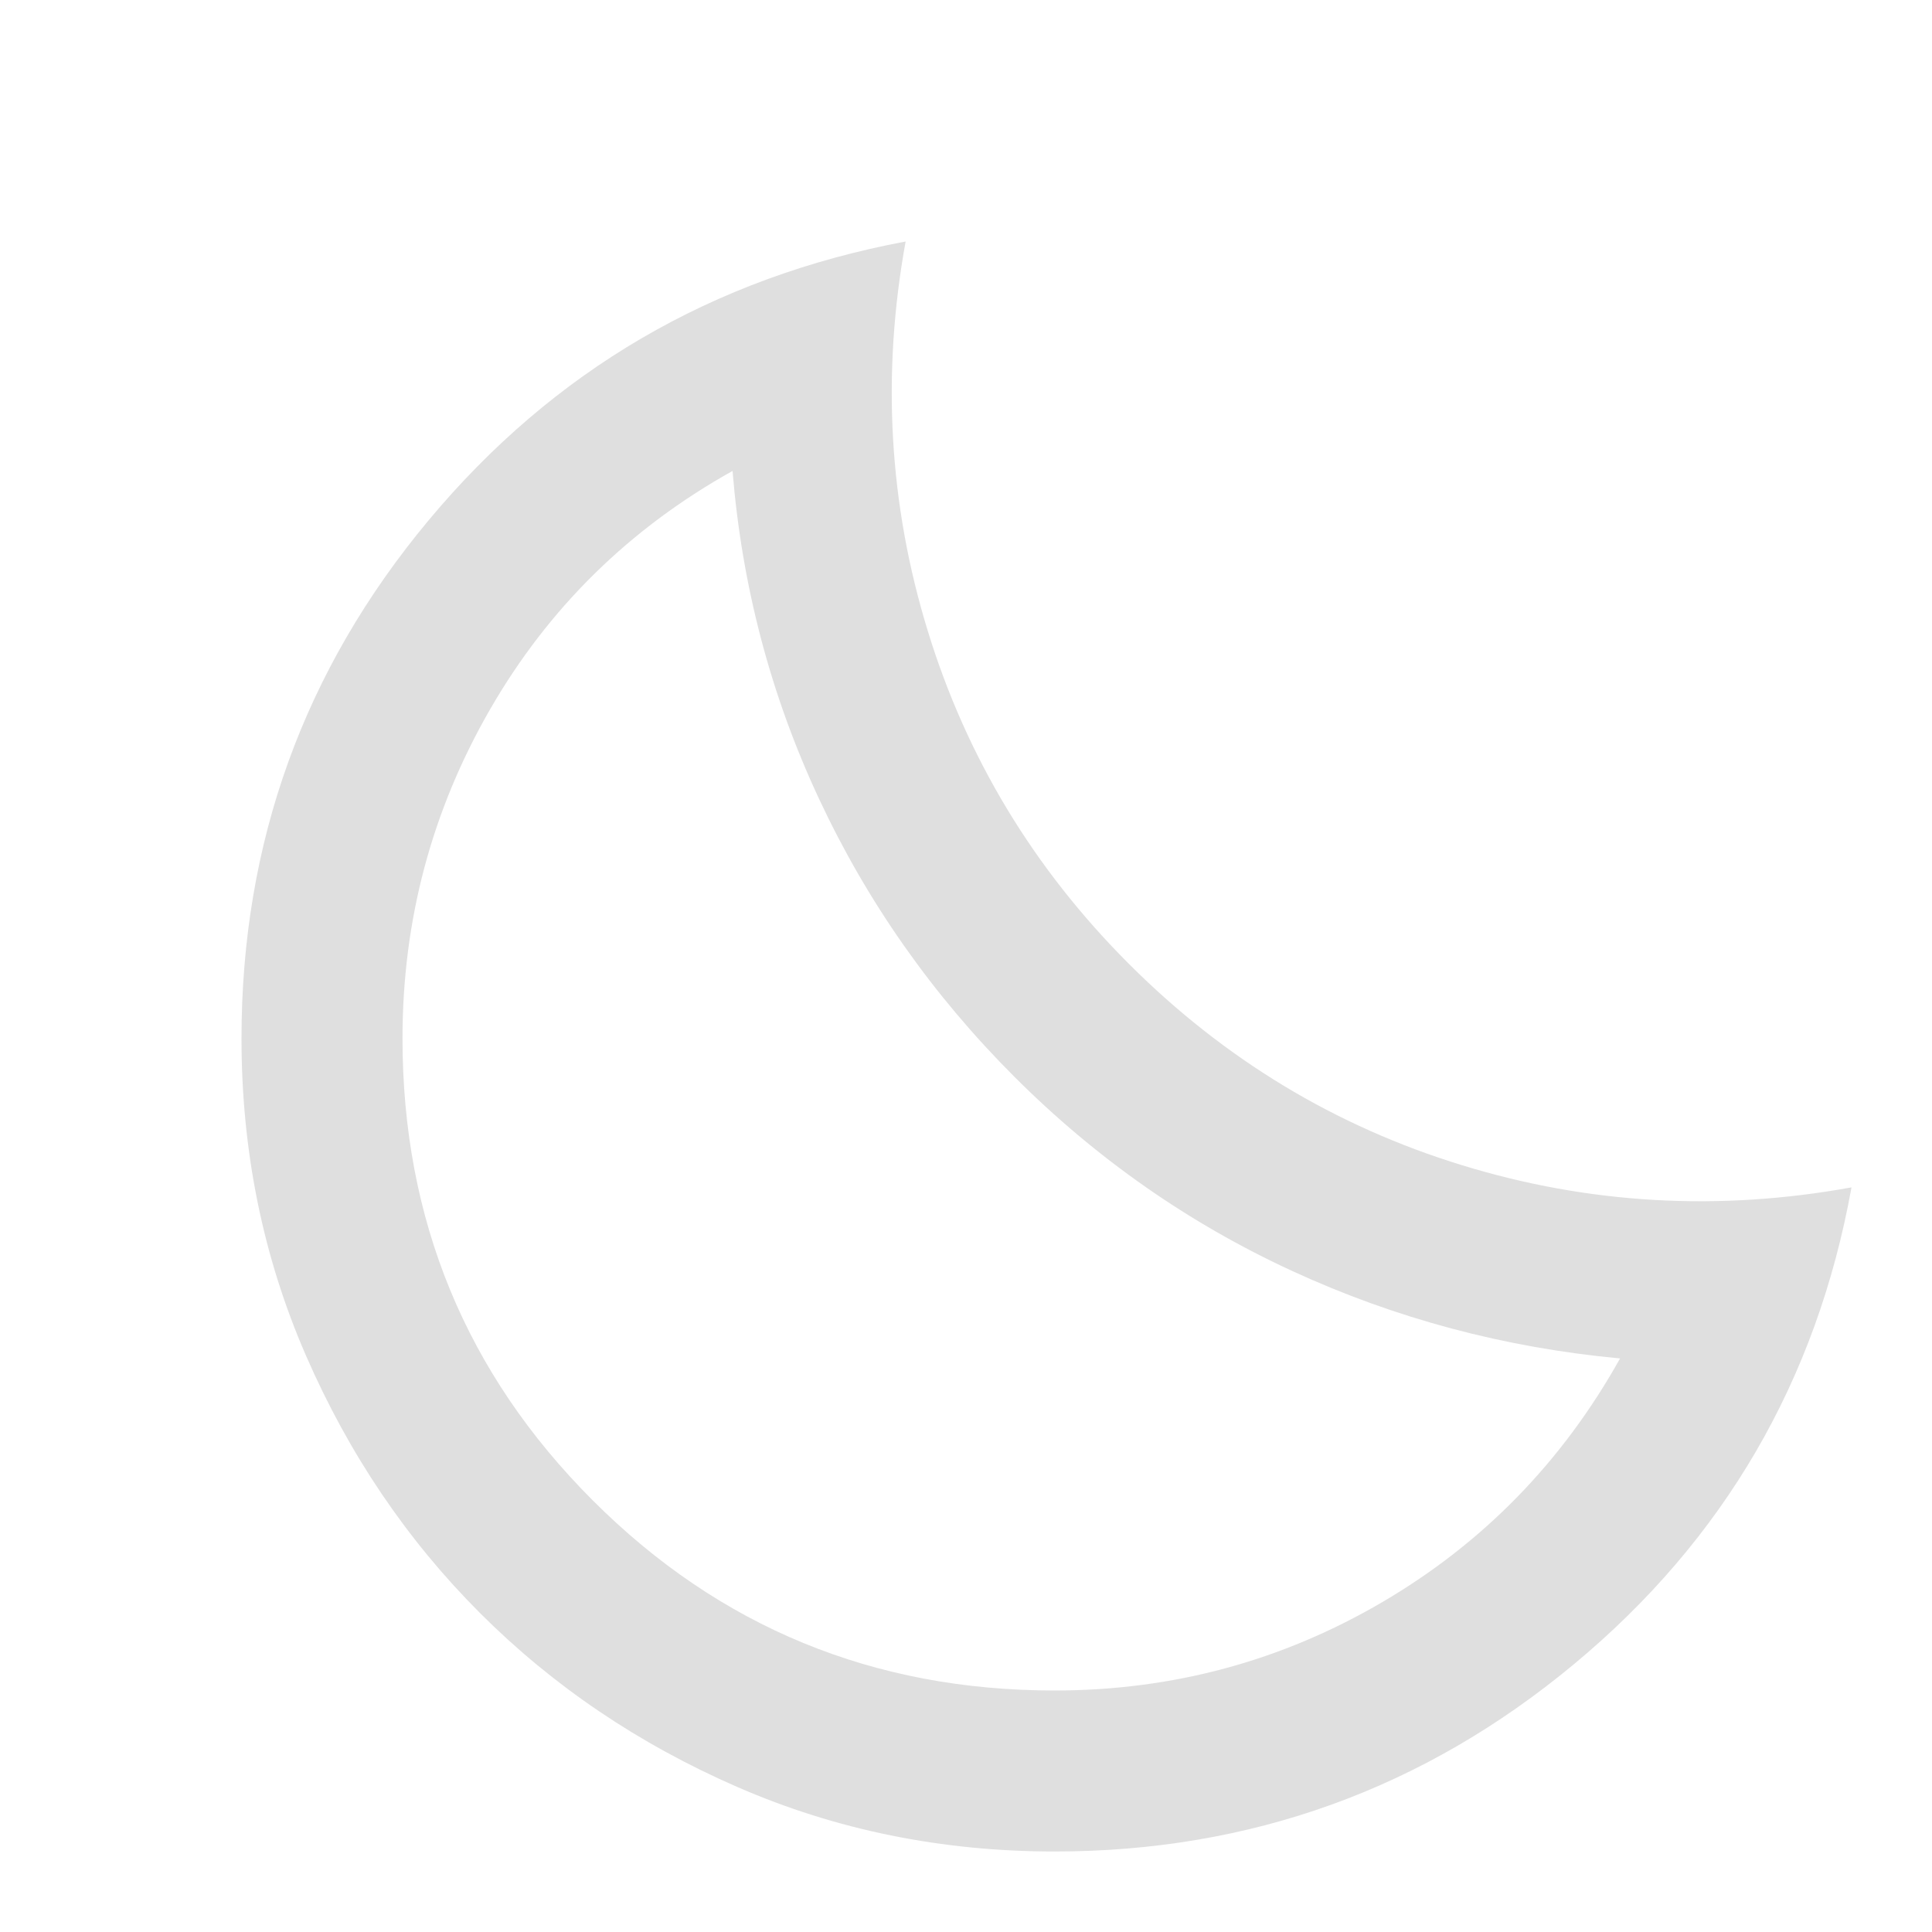
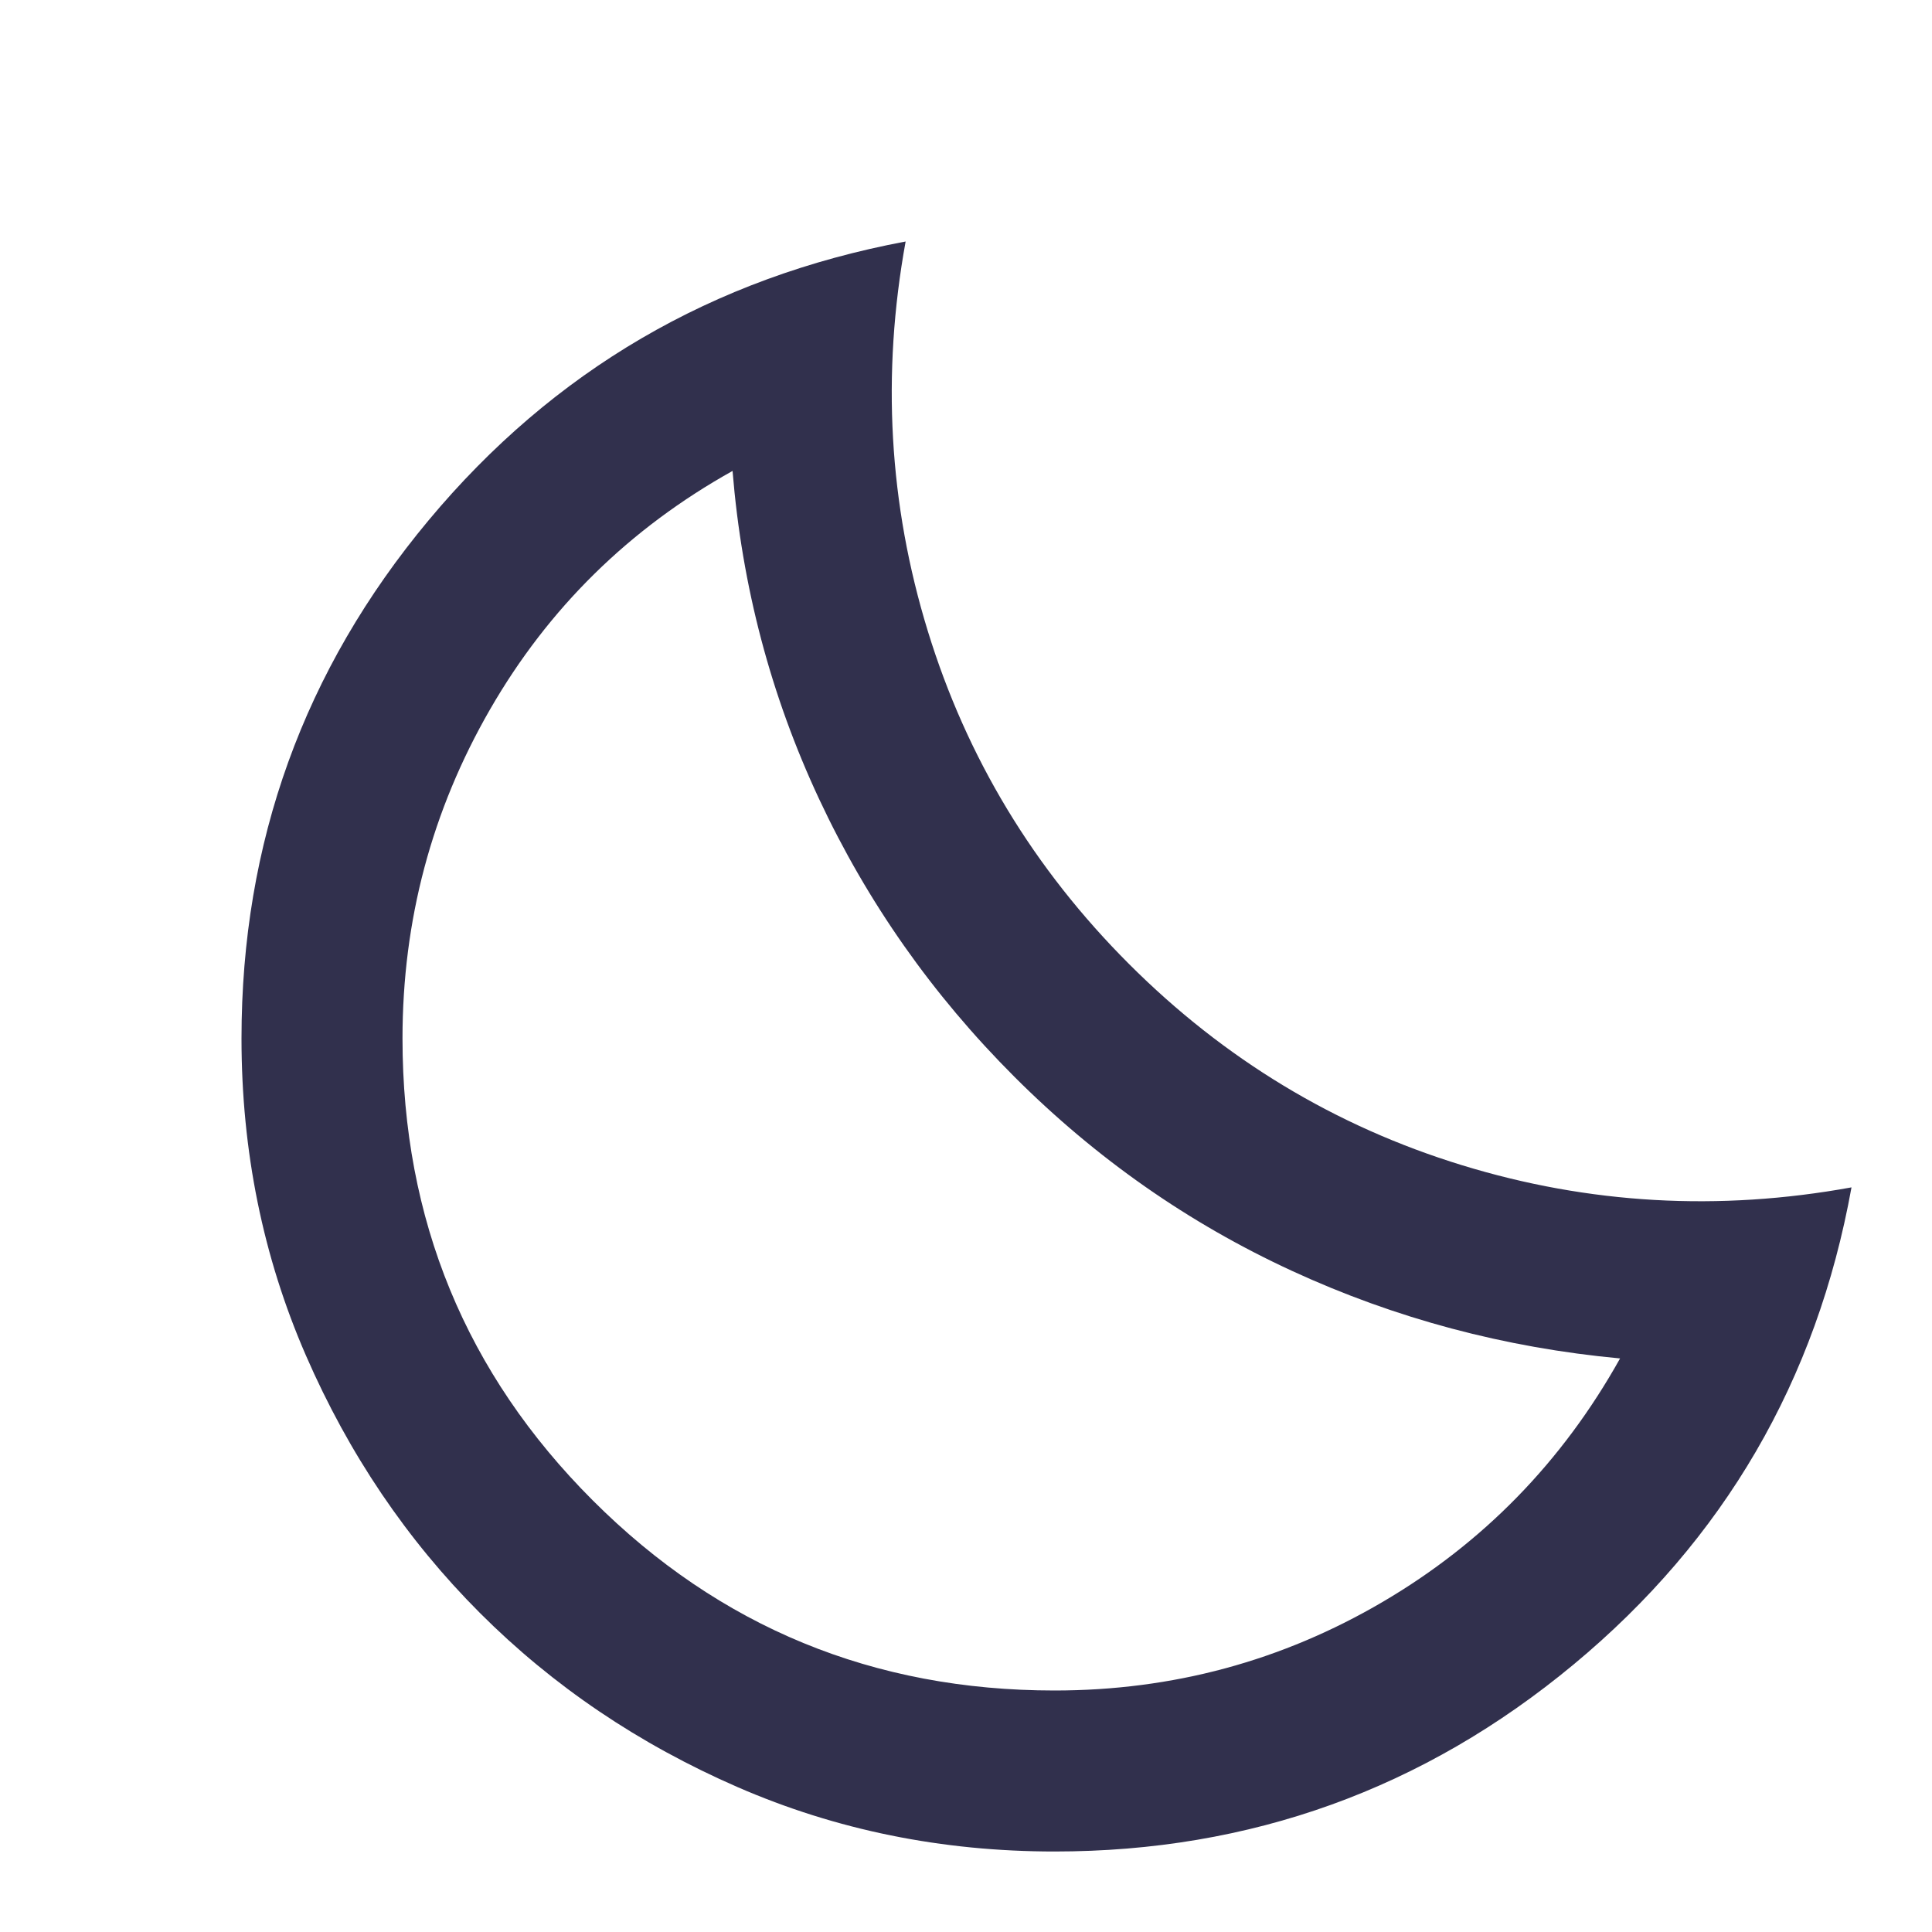
- <svg xmlns="http://www.w3.org/2000/svg" height="24" style="fill: #dfdfdf" viewBox="0 -960 960 960" width="24">
+ <svg xmlns="http://www.w3.org/2000/svg" height="24" style="fill: #31304D" viewBox="0 -960 960 960" width="24">
  <path d="M524-40q-84 0-157.5-32t-128-86.5Q184-213 152-286.5T120-444q0-146 93-257.5T450-840q-18 99 11 193.5T561-481q71 71 165.5 100T920-370q-26 144-138 237T524-40Zm0-80q88 0 163-44t118-121q-86-8-163-43.5T504-425q-61-61-97-138t-43-163q-77 43-120.5 118.5T200-444q0 135 94.5 229.5T524-120Zm-20-305Z" />
</svg>
